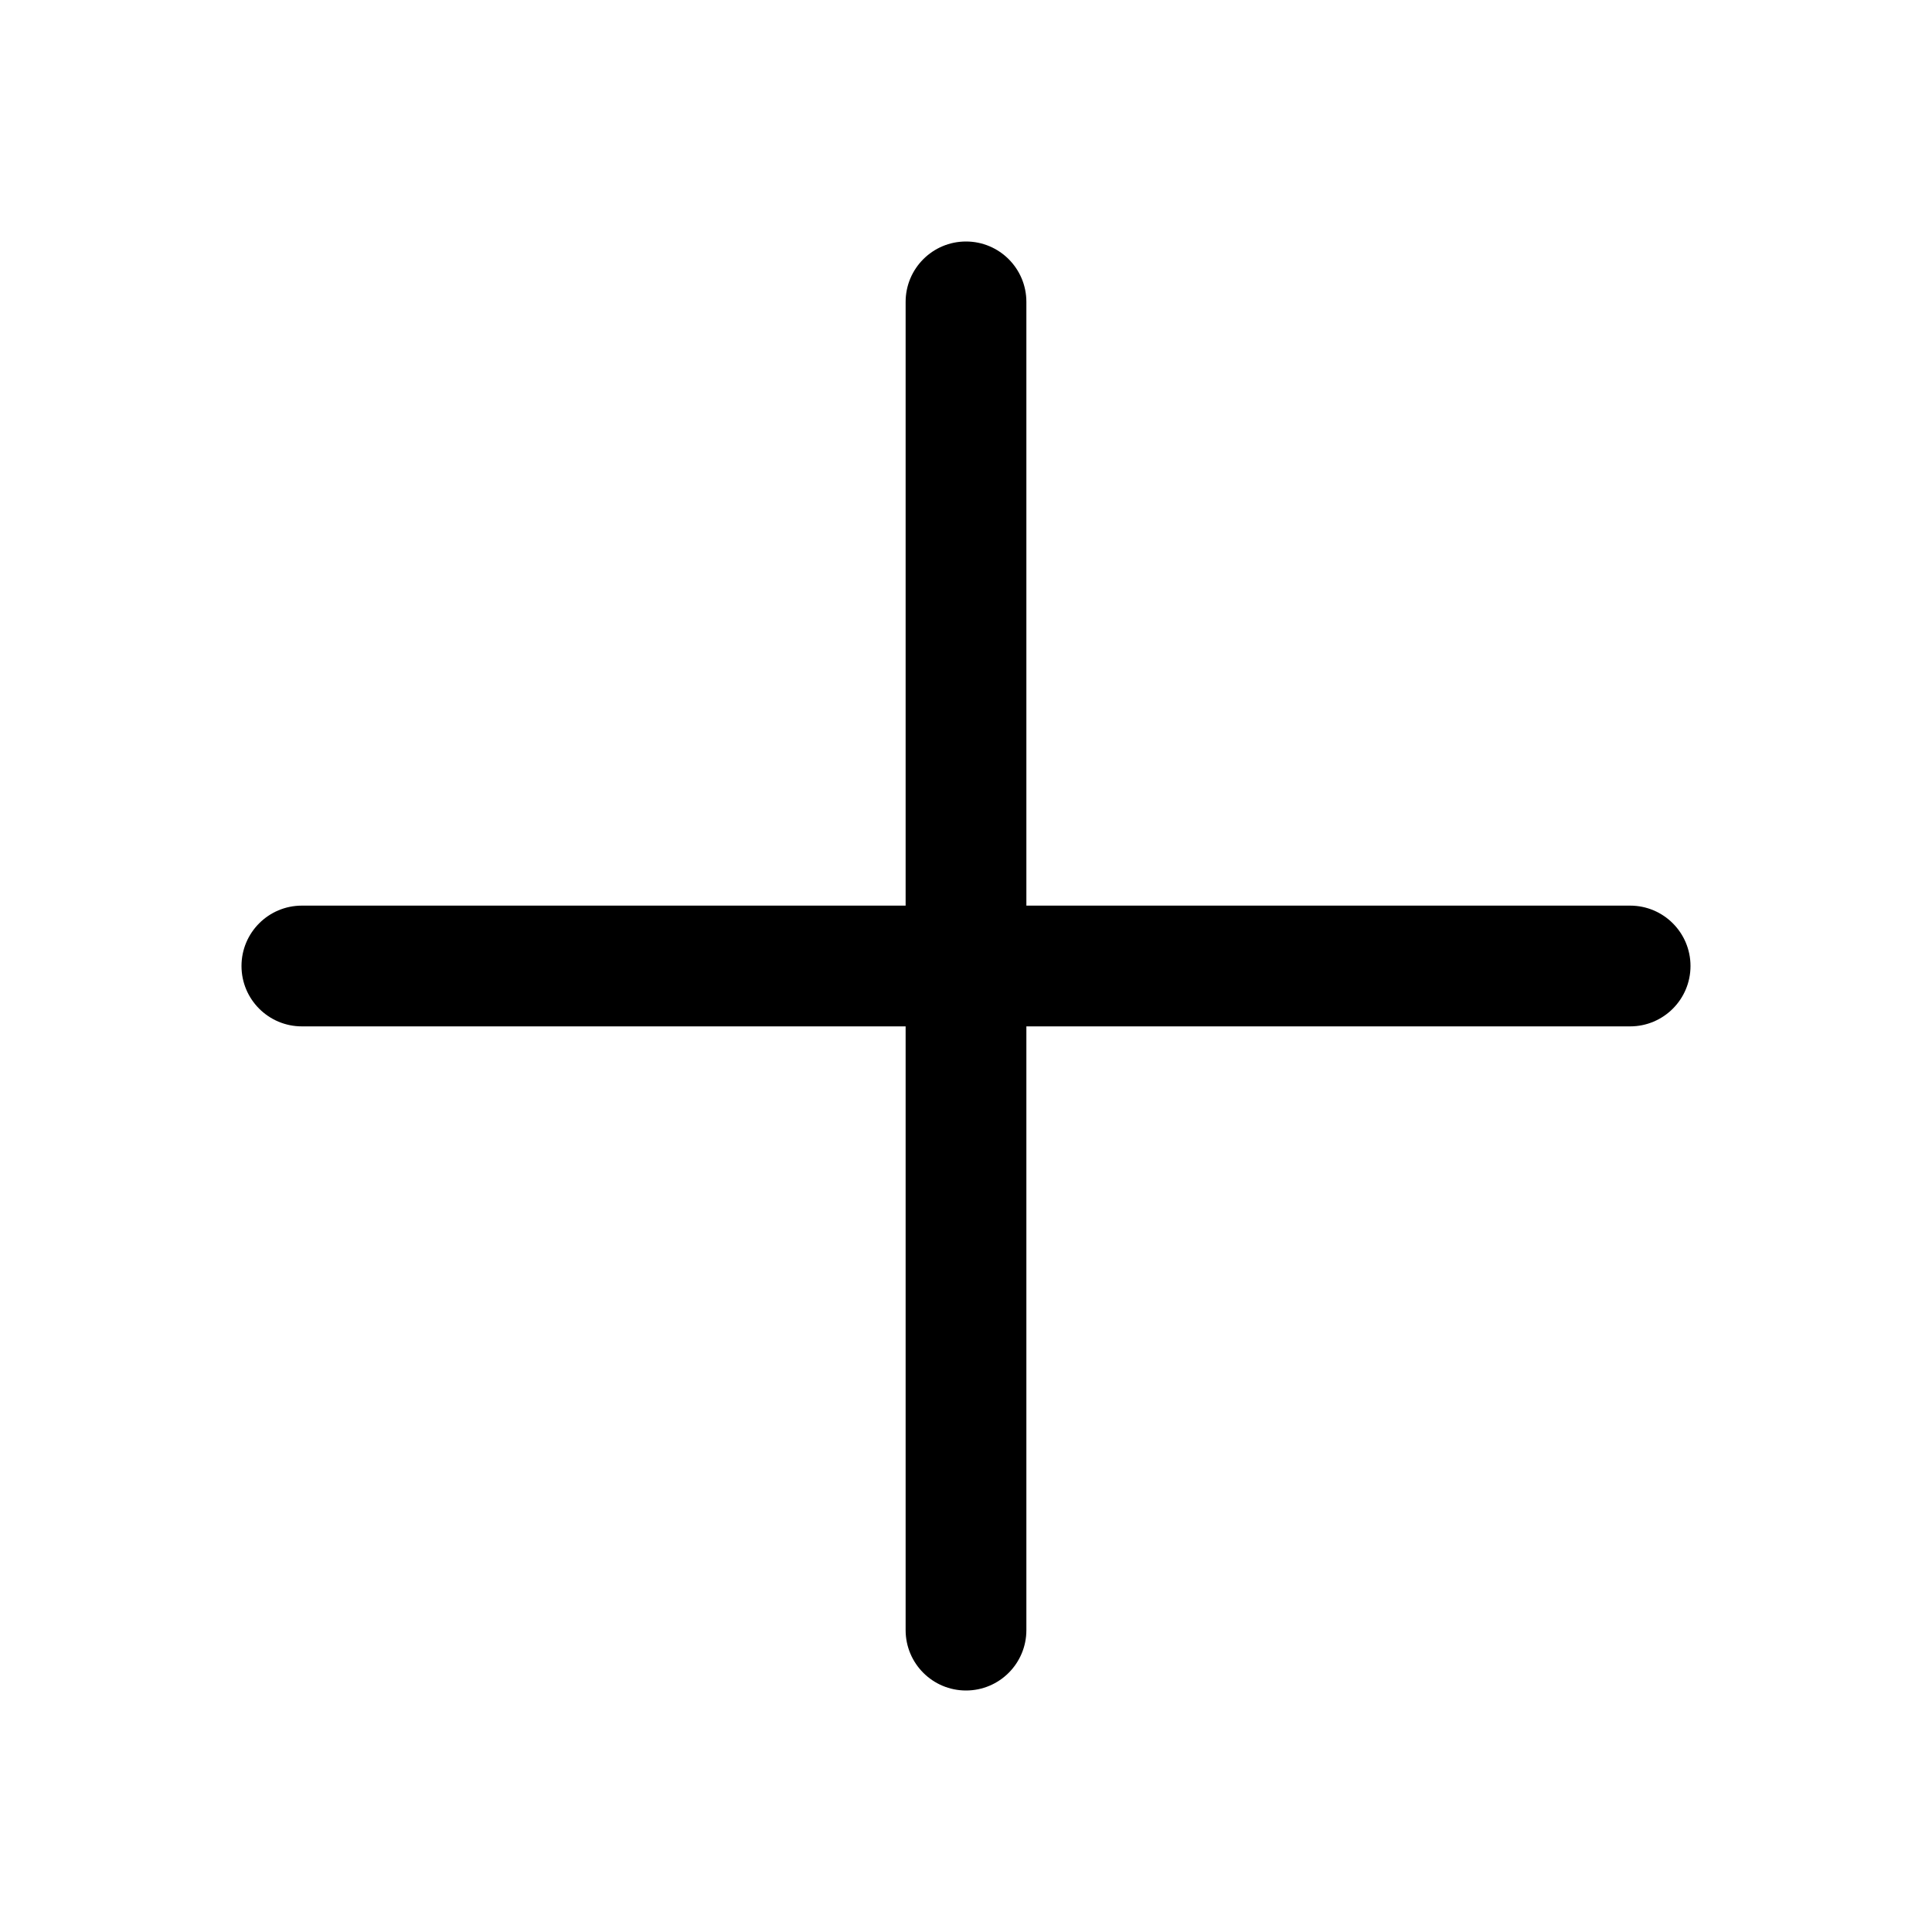
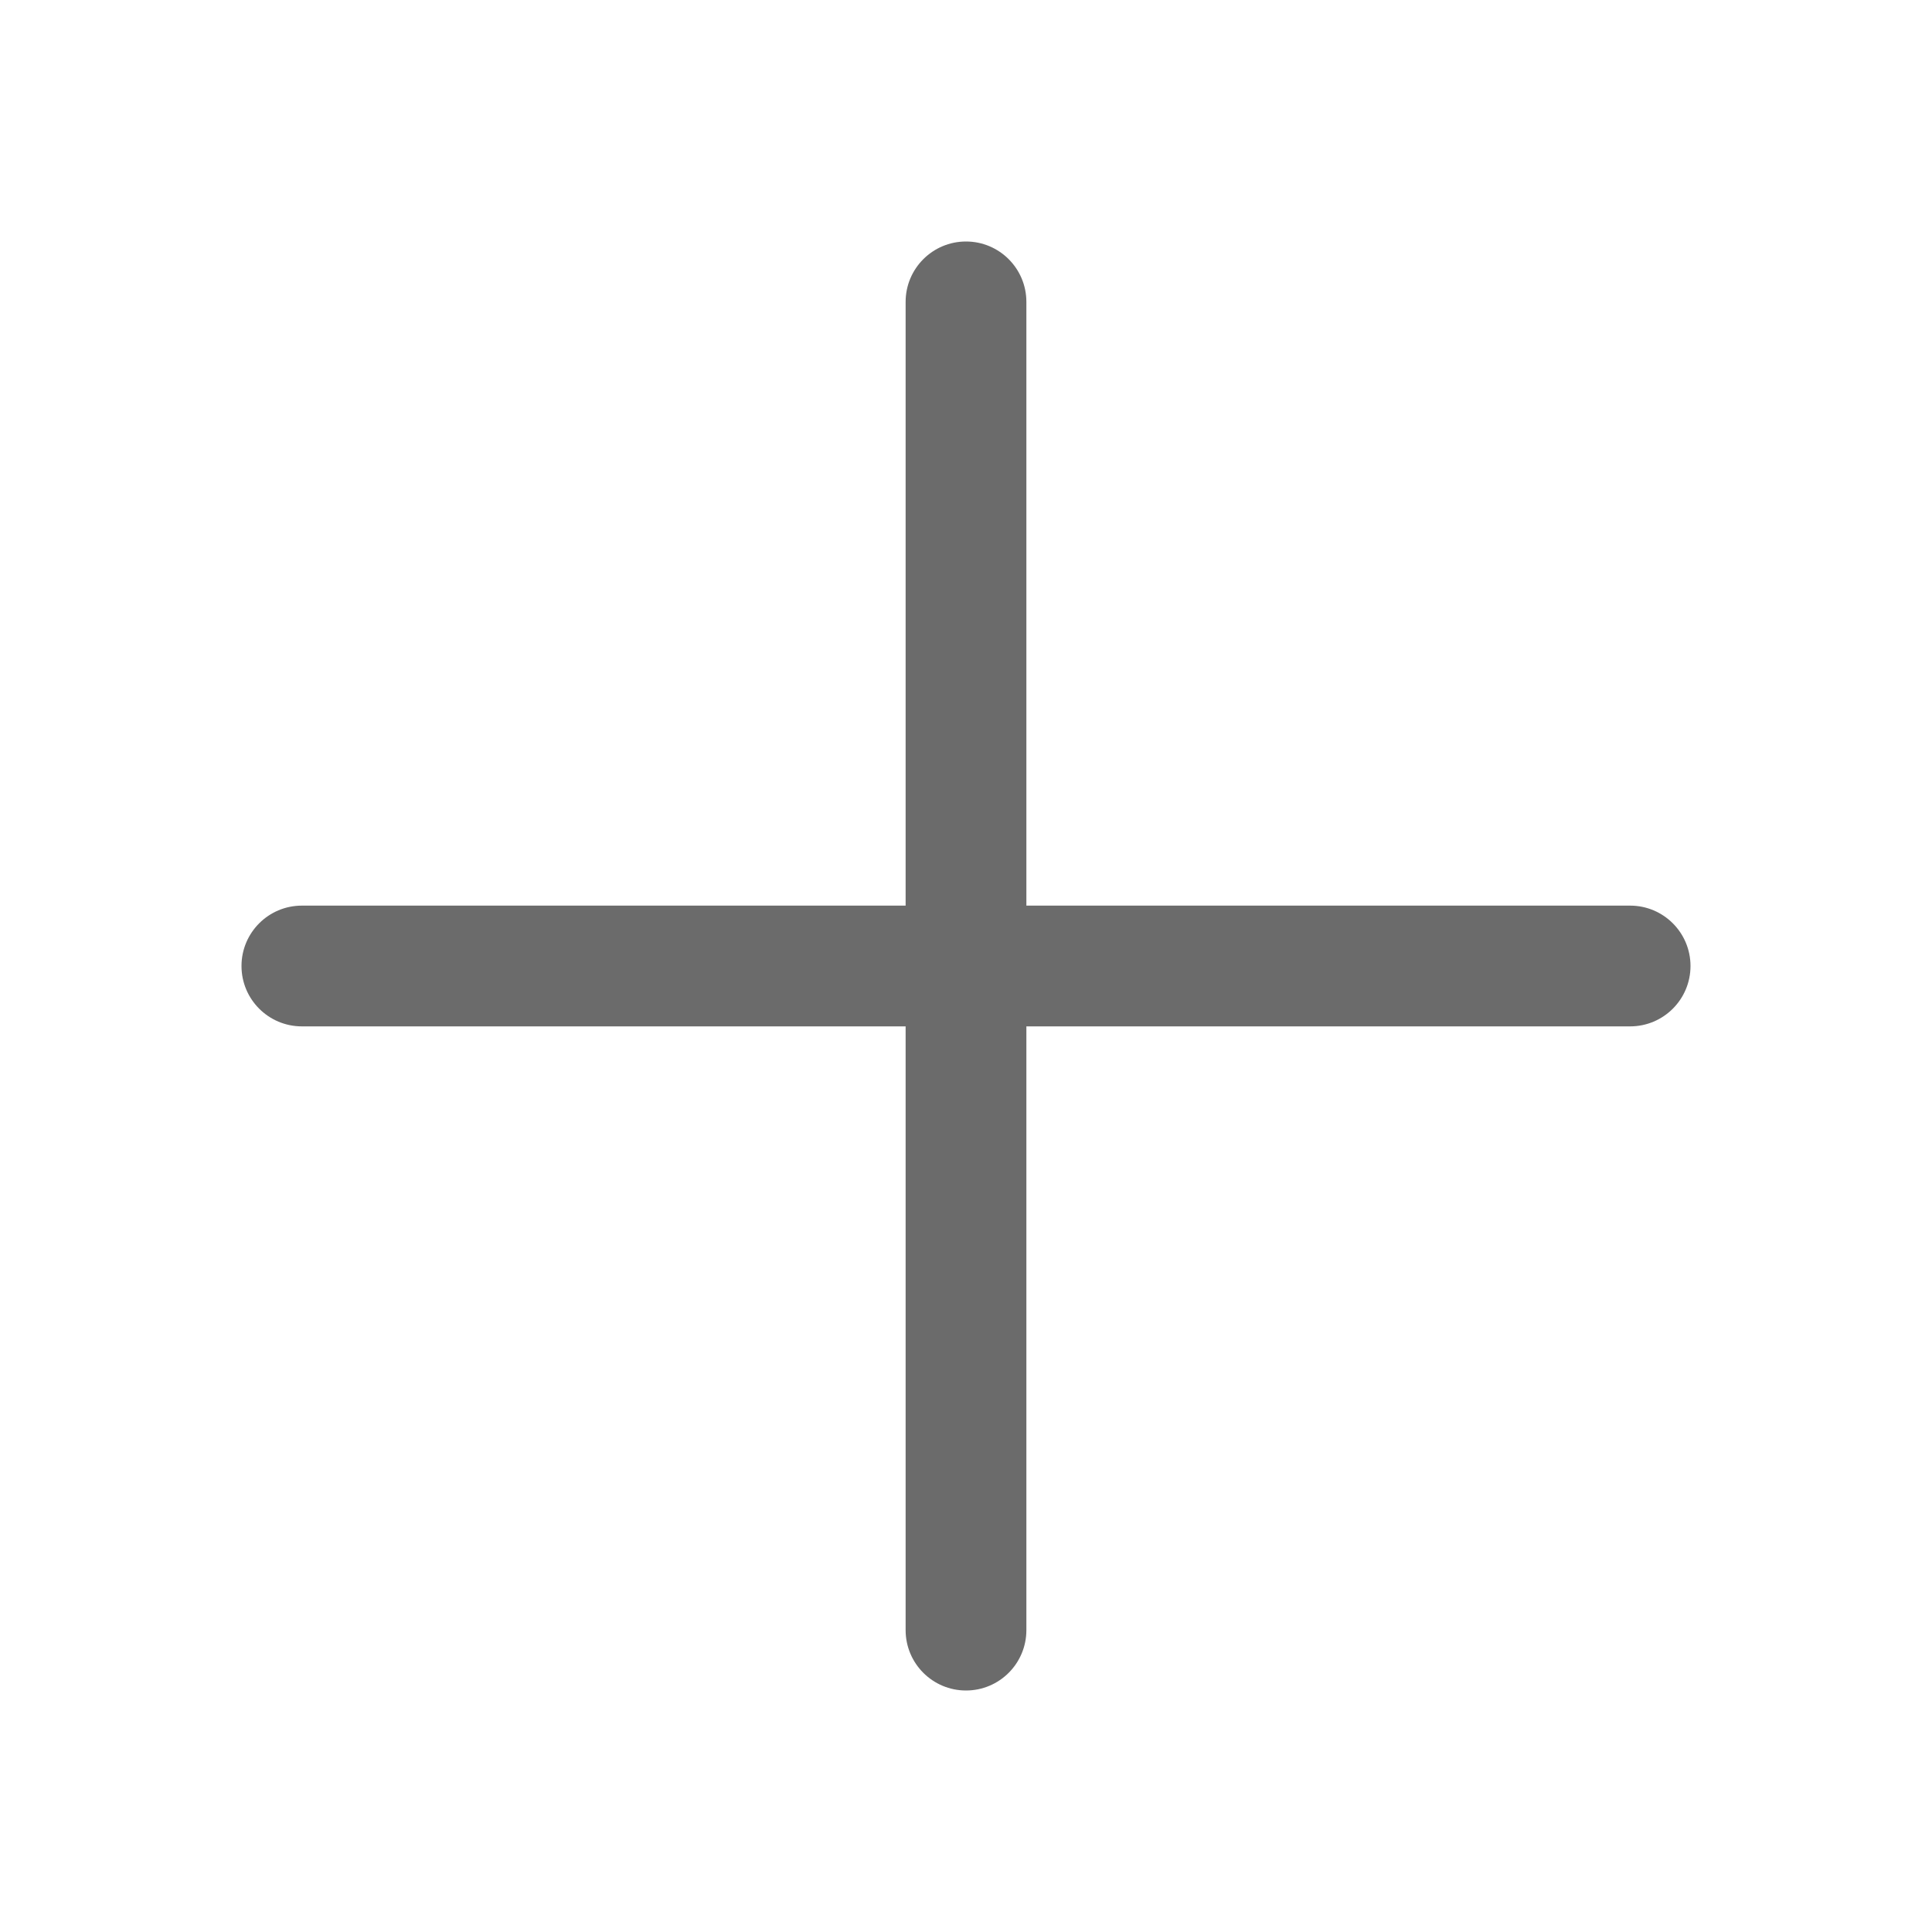
<svg xmlns="http://www.w3.org/2000/svg" width="1em" height="1em" viewBox="0 0 16 16">
-   <path fill="currentColor" fill-rule="evenodd" d="M8 2a.5.5 0 0 1 .5.5v5h5a.5.5 0 0 1 0 1h-5v5a.5.5 0 0 1-1 0v-5h-5a.5.5 0 0 1 0-1h5v-5A.5.5 0 0 1 8 2" />
+   <path fill="#6b6b6b" fill-rule="evenodd" d="M8 2a.5.5 0 0 1 .5.5v5h5a.5.5 0 0 1 0 1h-5v5a.5.5 0 0 1-1 0v-5h-5a.5.5 0 0 1 0-1h5v-5A.5.5 0 0 1 8 2" />
</svg>
